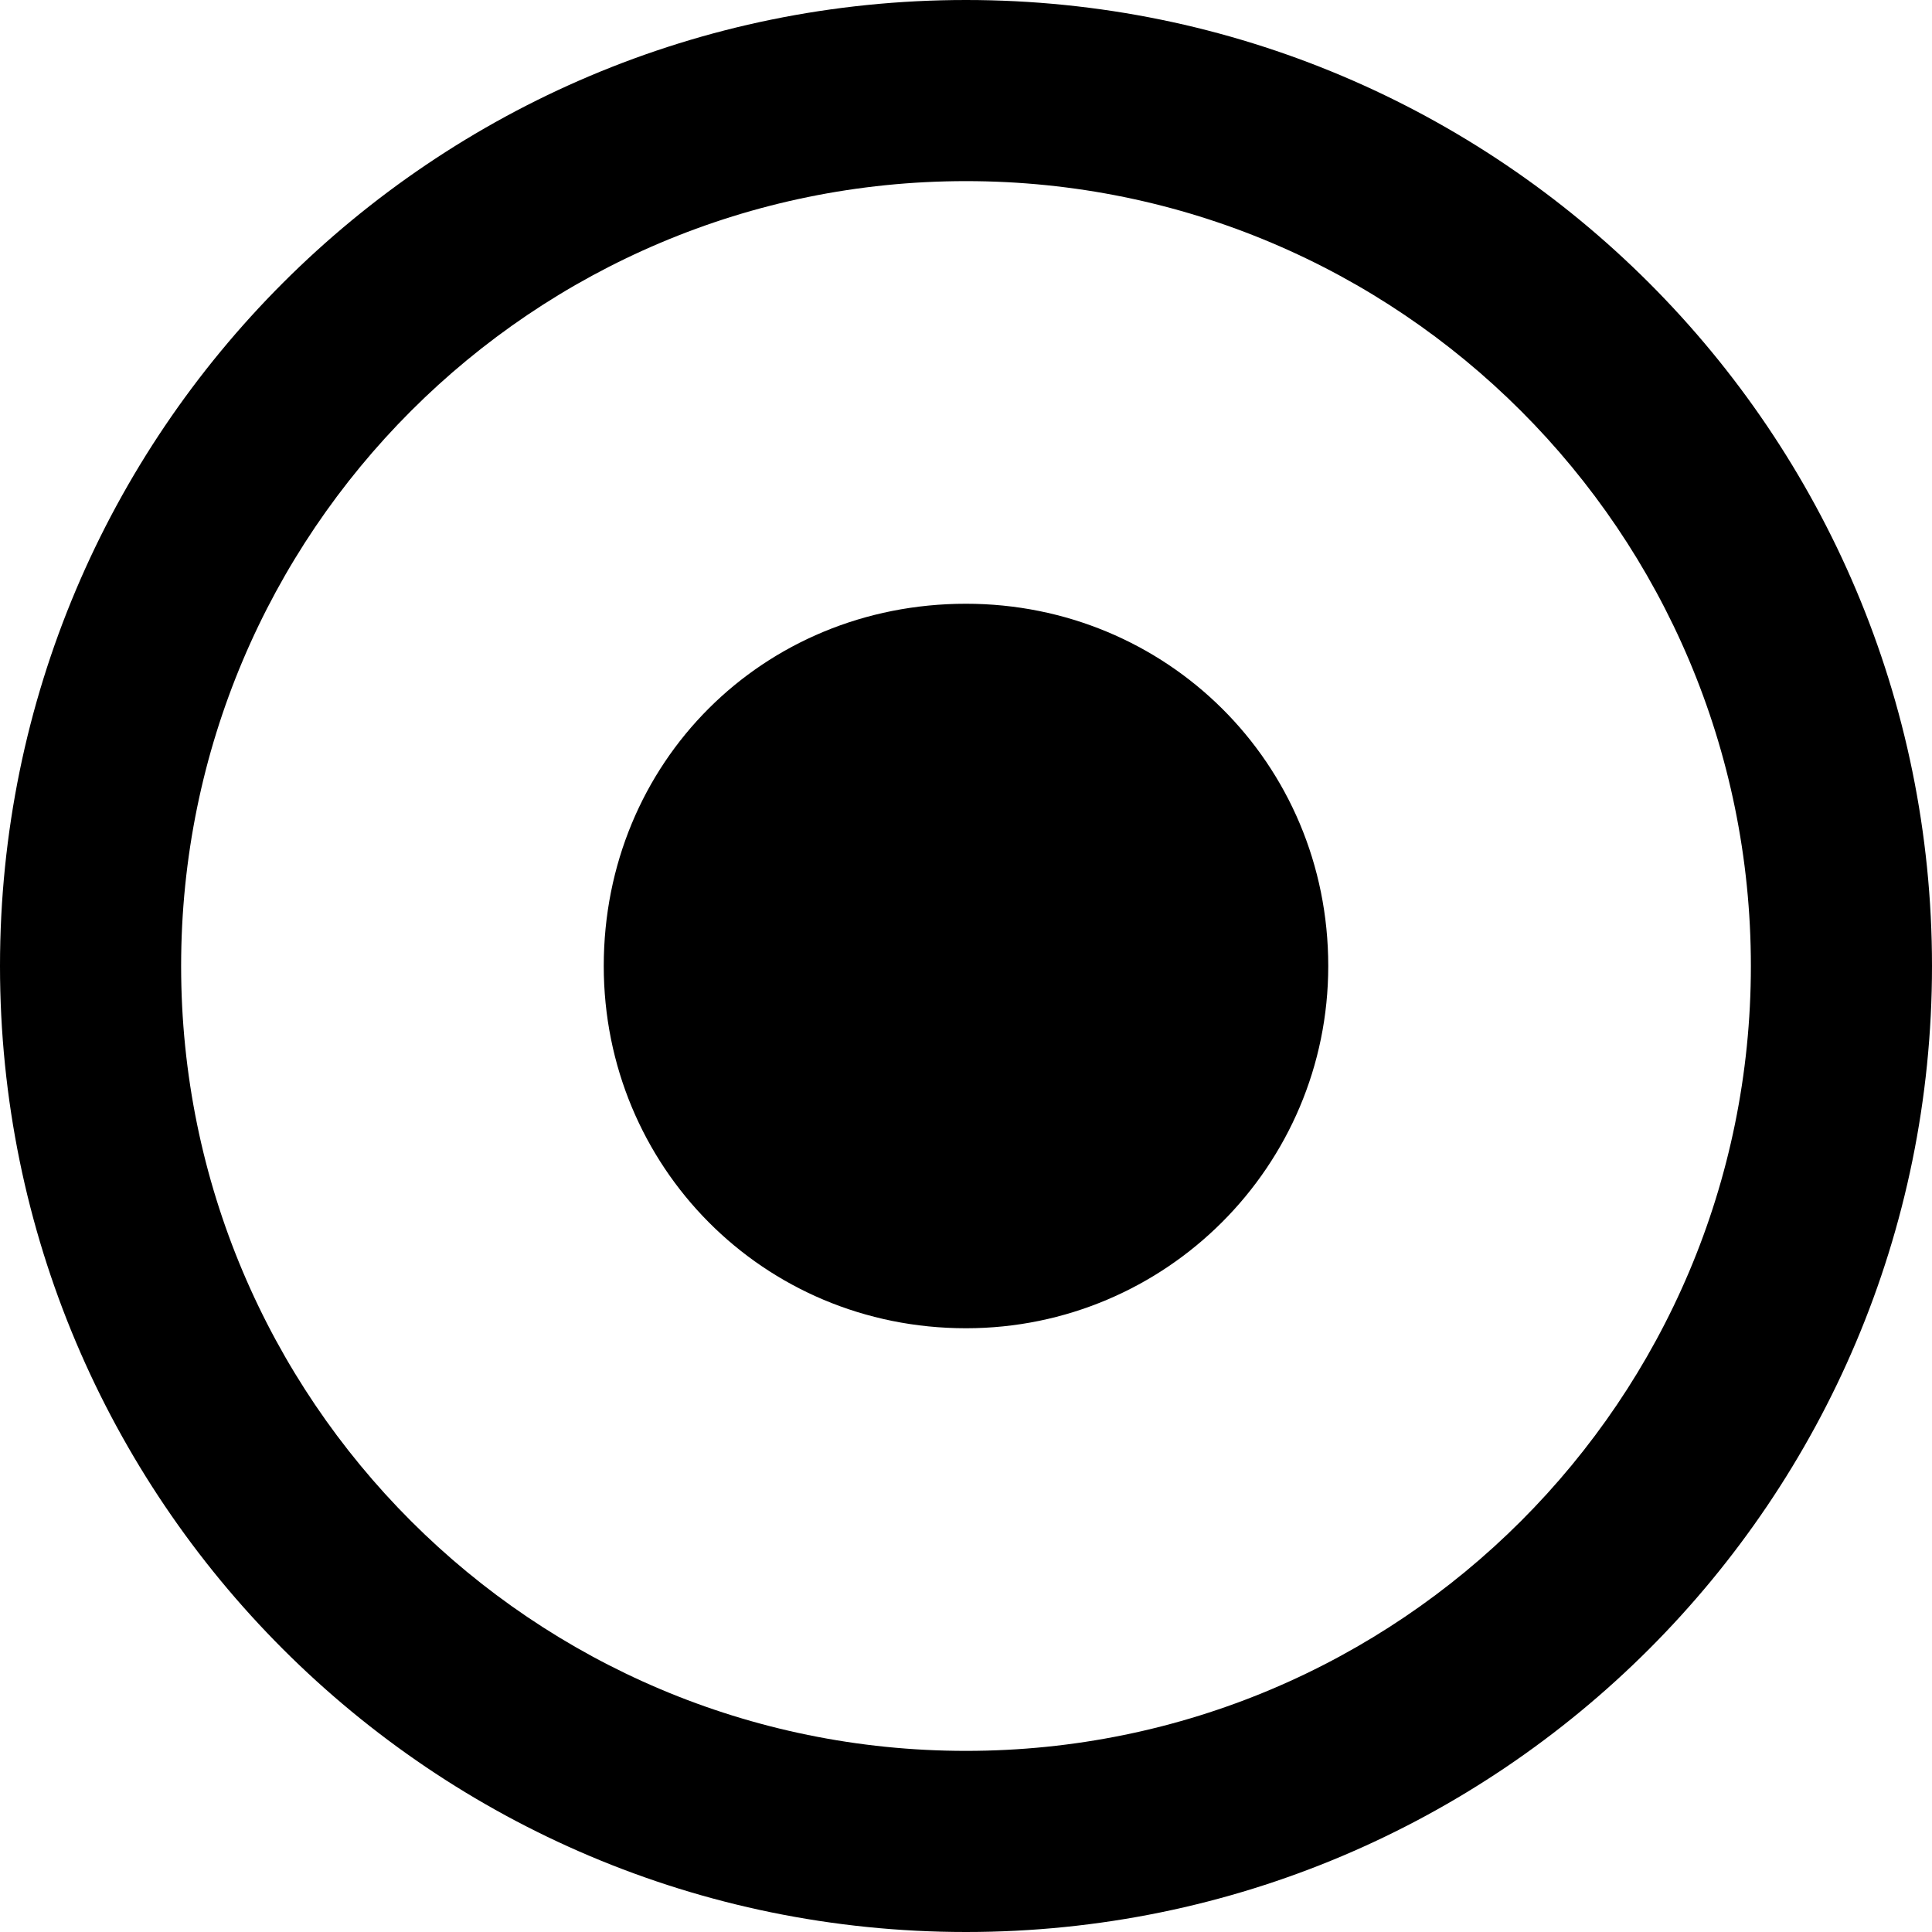
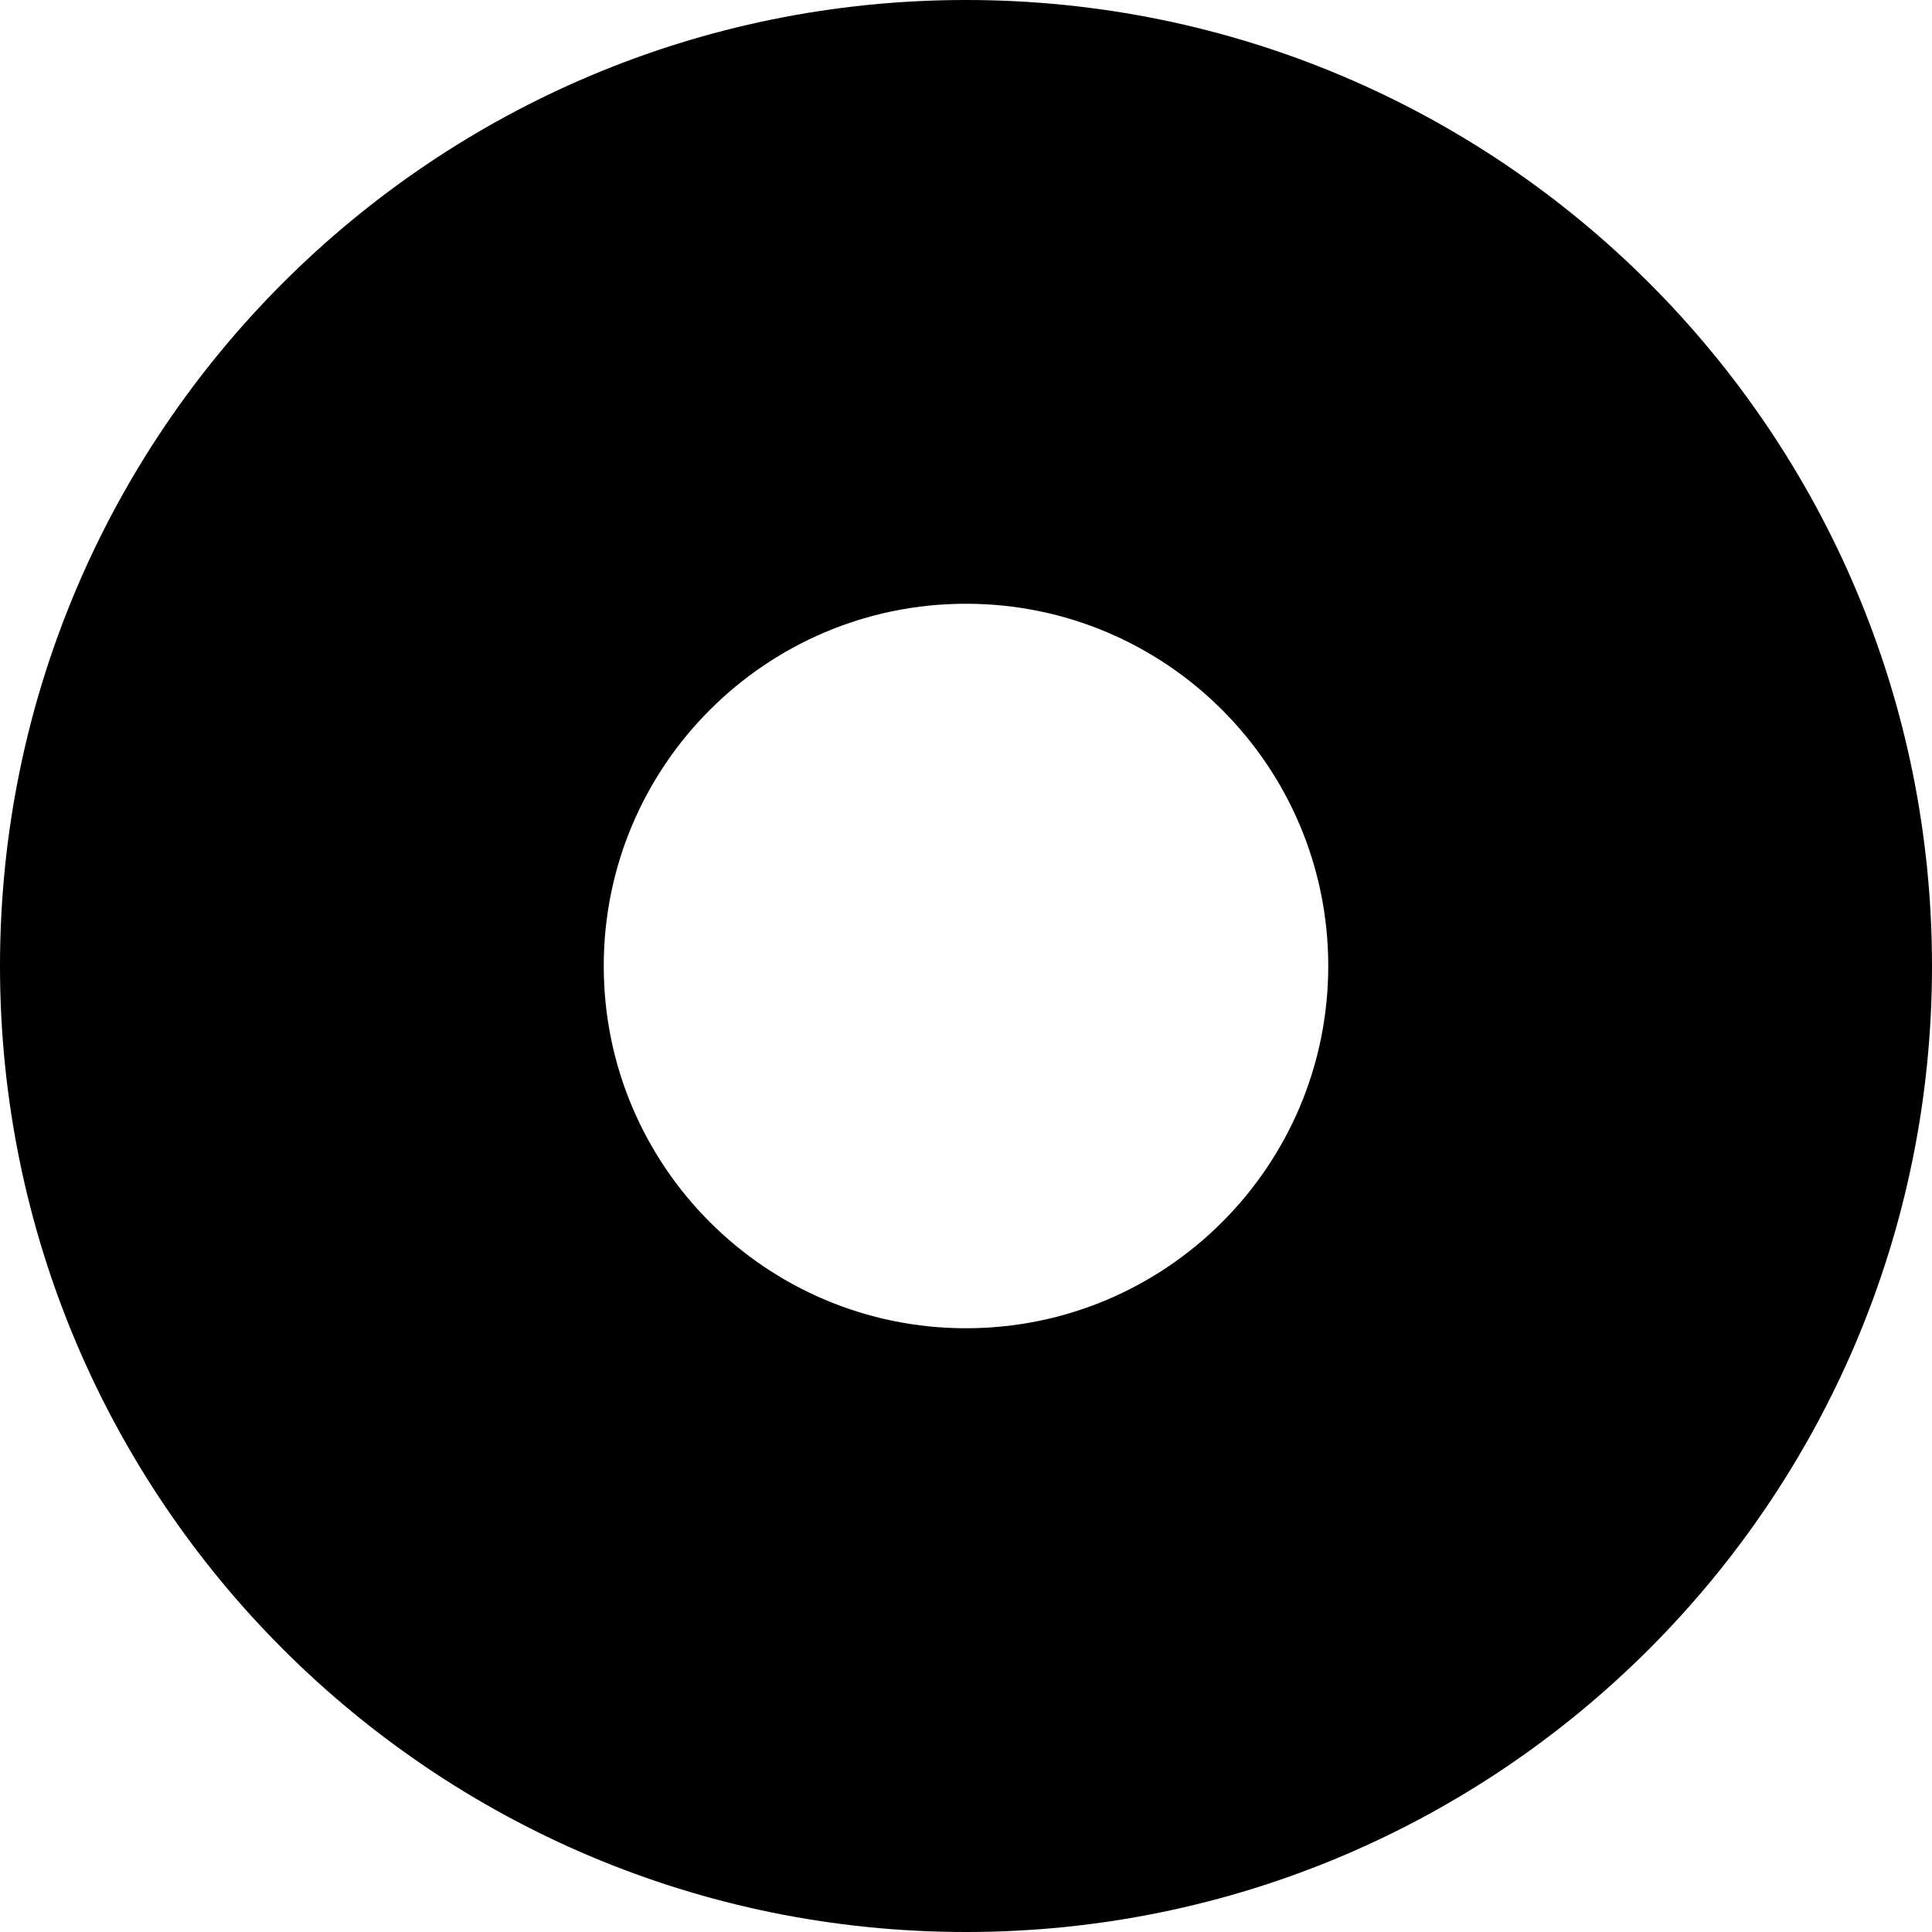
<svg xmlns="http://www.w3.org/2000/svg" viewBox="0 0 512 512">
-   <path d="M160 256C160 202.1 202.1 160 256 160C309 160 352 202.1 352 256C352 309 309 352 256 352C202.1 352 160 309 160 256zM512 256C512 397.4 397.4 512 256 512C114.6 512 0 397.4 0 256C0 114.6 114.6 0 256 0C397.4 0 512 114.6 512 256zM256 48C141.1 48 48 141.1 48 256C48 370.9 141.1 464 256 464C370.9 464 464 370.9 464 256C464 141.1 370.9 48 256 48z" />
+   <path d="M256 512c141.4 0 256-114.6 256-256S397.4 0 256 0S0 114.6 0 256S114.6 512 256 512zm0-160c-53 0-96-43-96-96s43-96 96-96s96 43 96 96s-43 96-96 96z" />
</svg>
